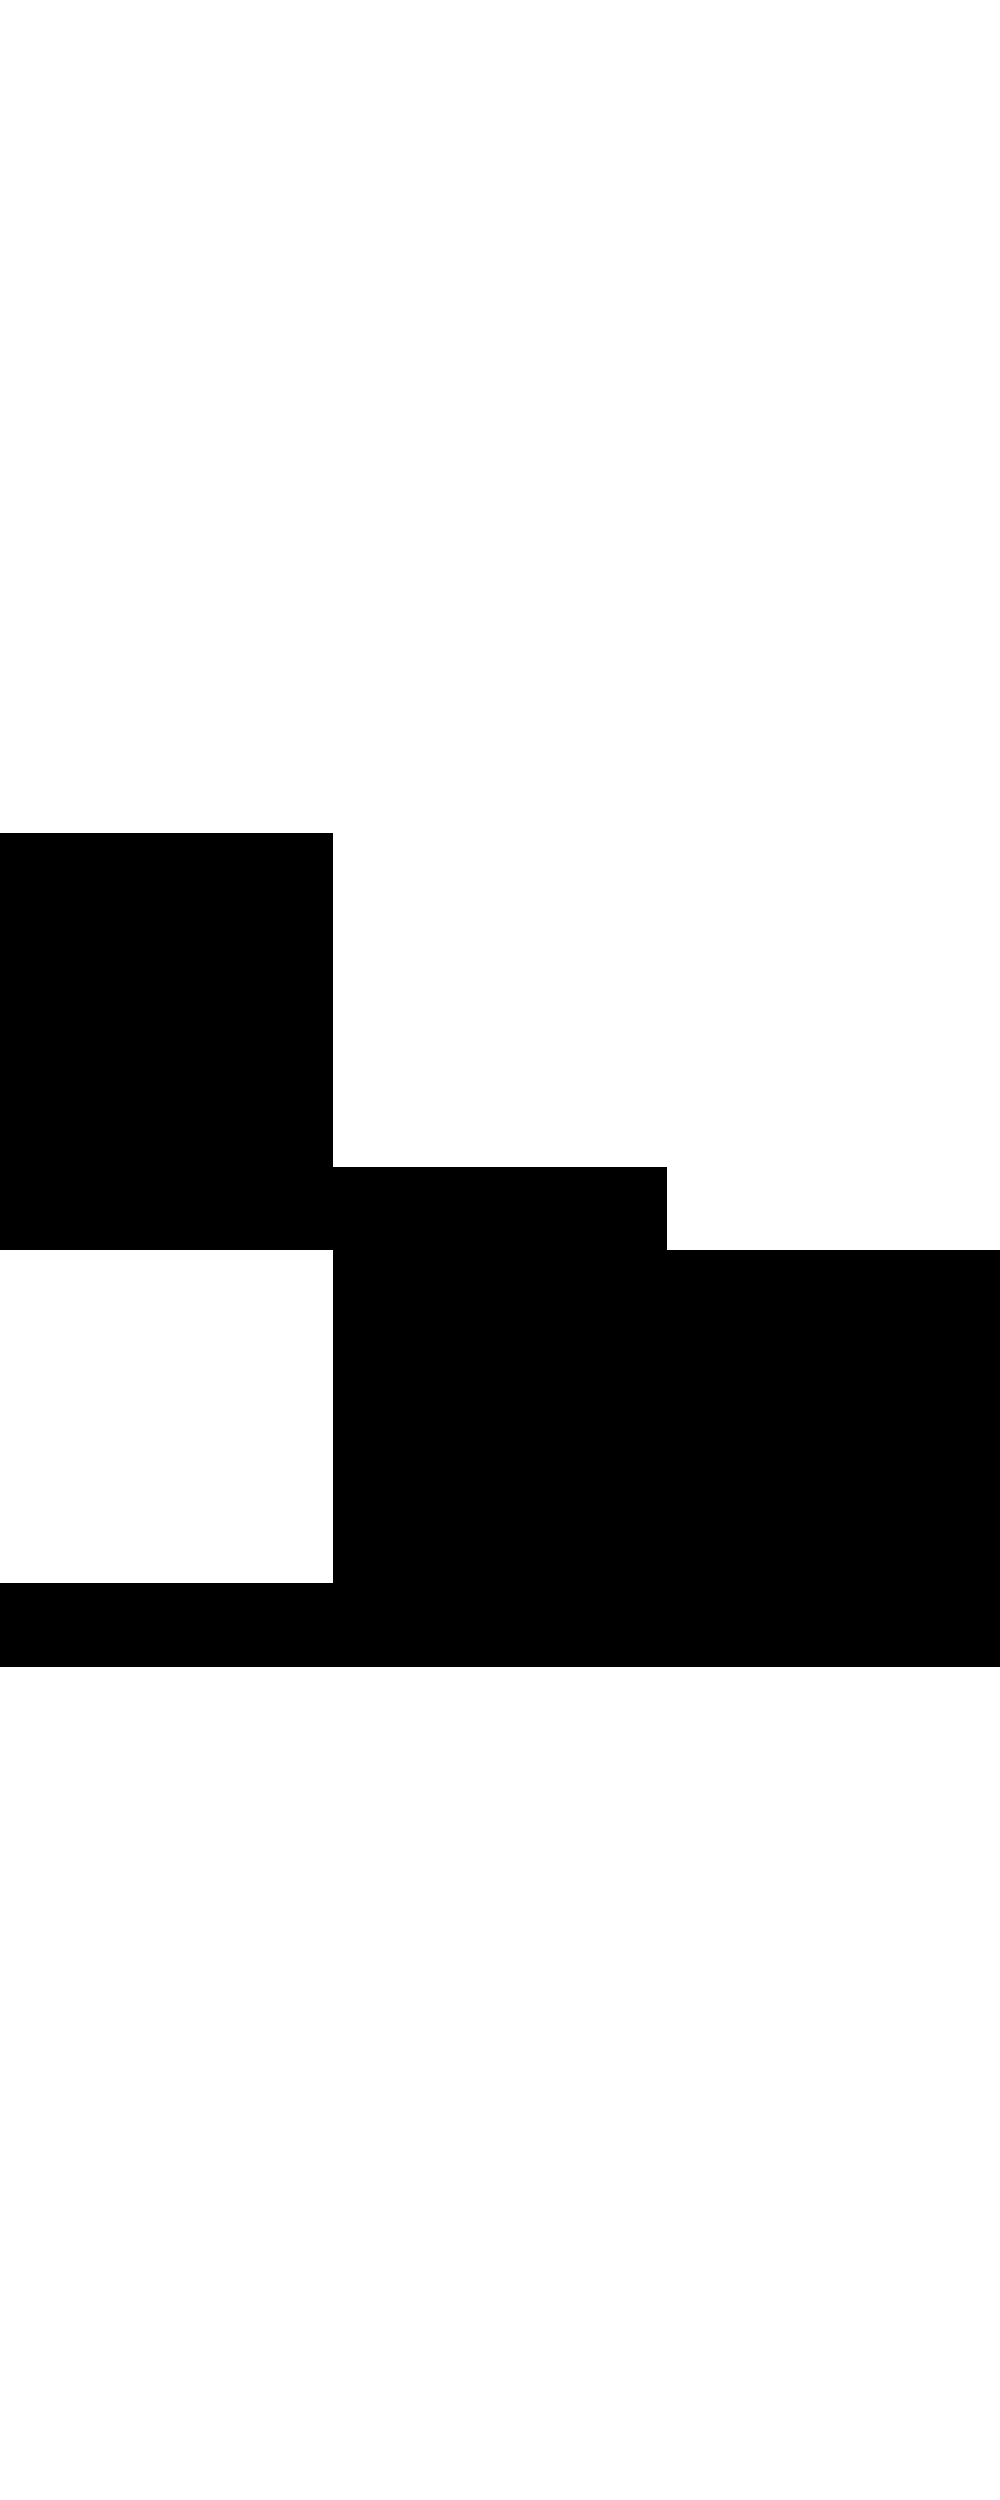
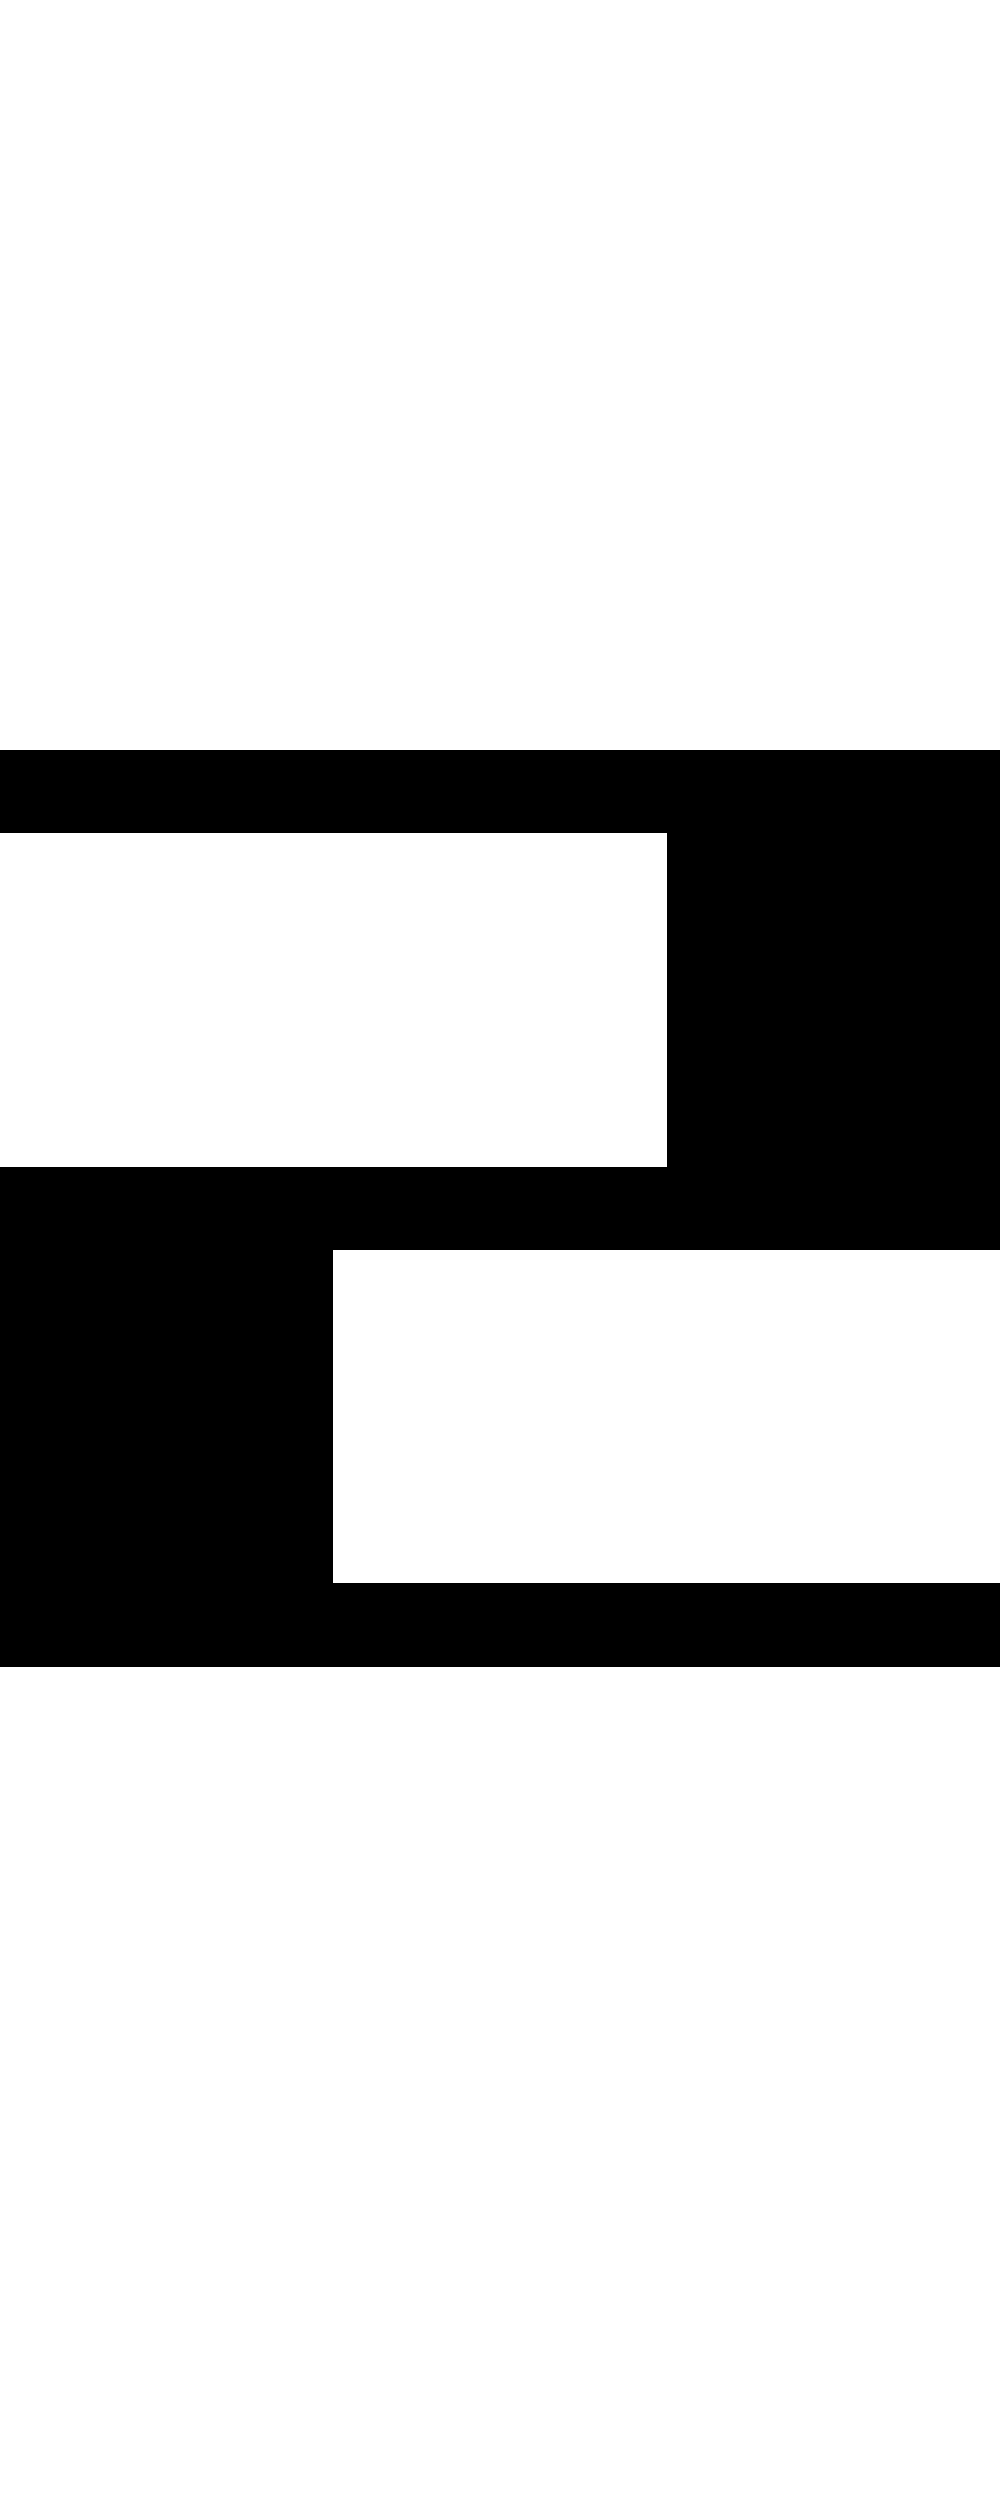
<svg xmlns="http://www.w3.org/2000/svg" viewBox="0 0 12 30" shape-rendering="crispEdges">
  <g>
-     <polygon class="z" points="12,9 0,9 0,10 4,10 4,14 8,14 8,15 12,15 12,20 0,20 0,19 4,19 4,15 0,15 0,10 0,9" />
+     <polygon class="z" points="0,9 12,9 12,10 0,10" />
+     <polygon class="z" points="8,10 12,10 12,14 8,14" />
+     <polygon class="z" points="0,14 12,14 12,15 0,15" />
+     <polygon class="z" points="0,15 4,15 4,19 0,19" />
+     <polygon class="z" points="0,19 12,19 12,20 0,20" />
  </g>
</svg>
